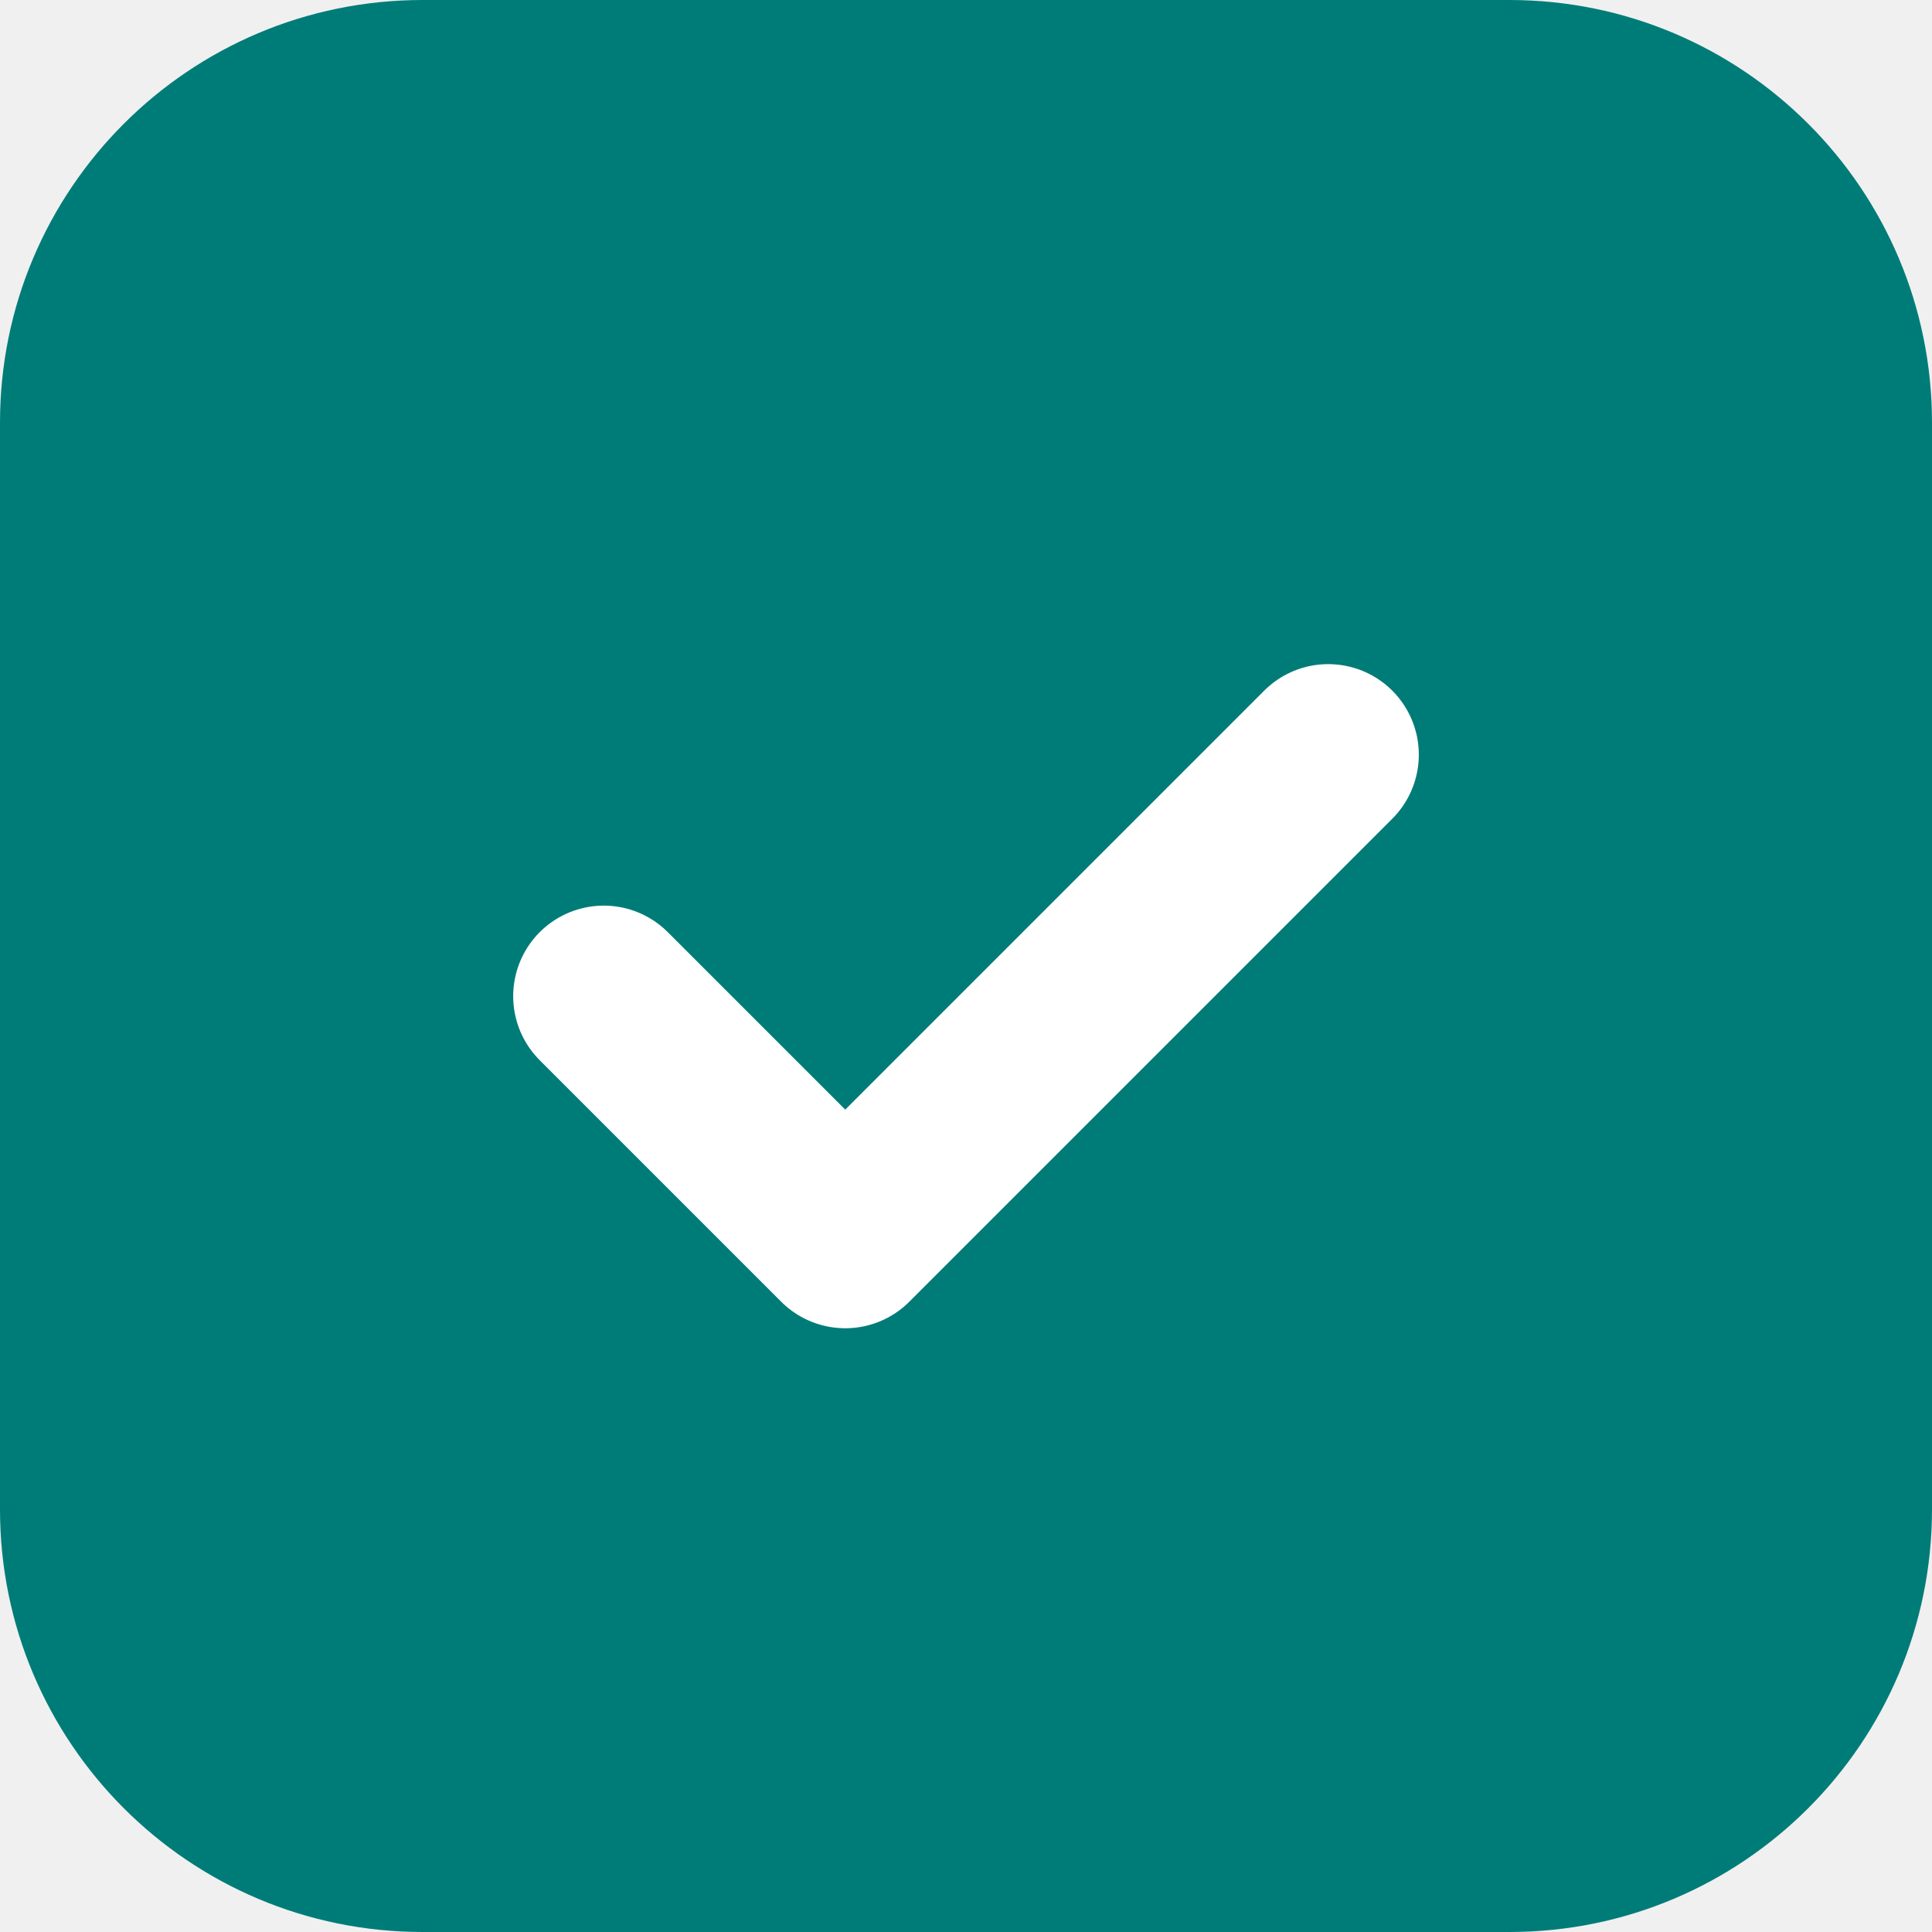
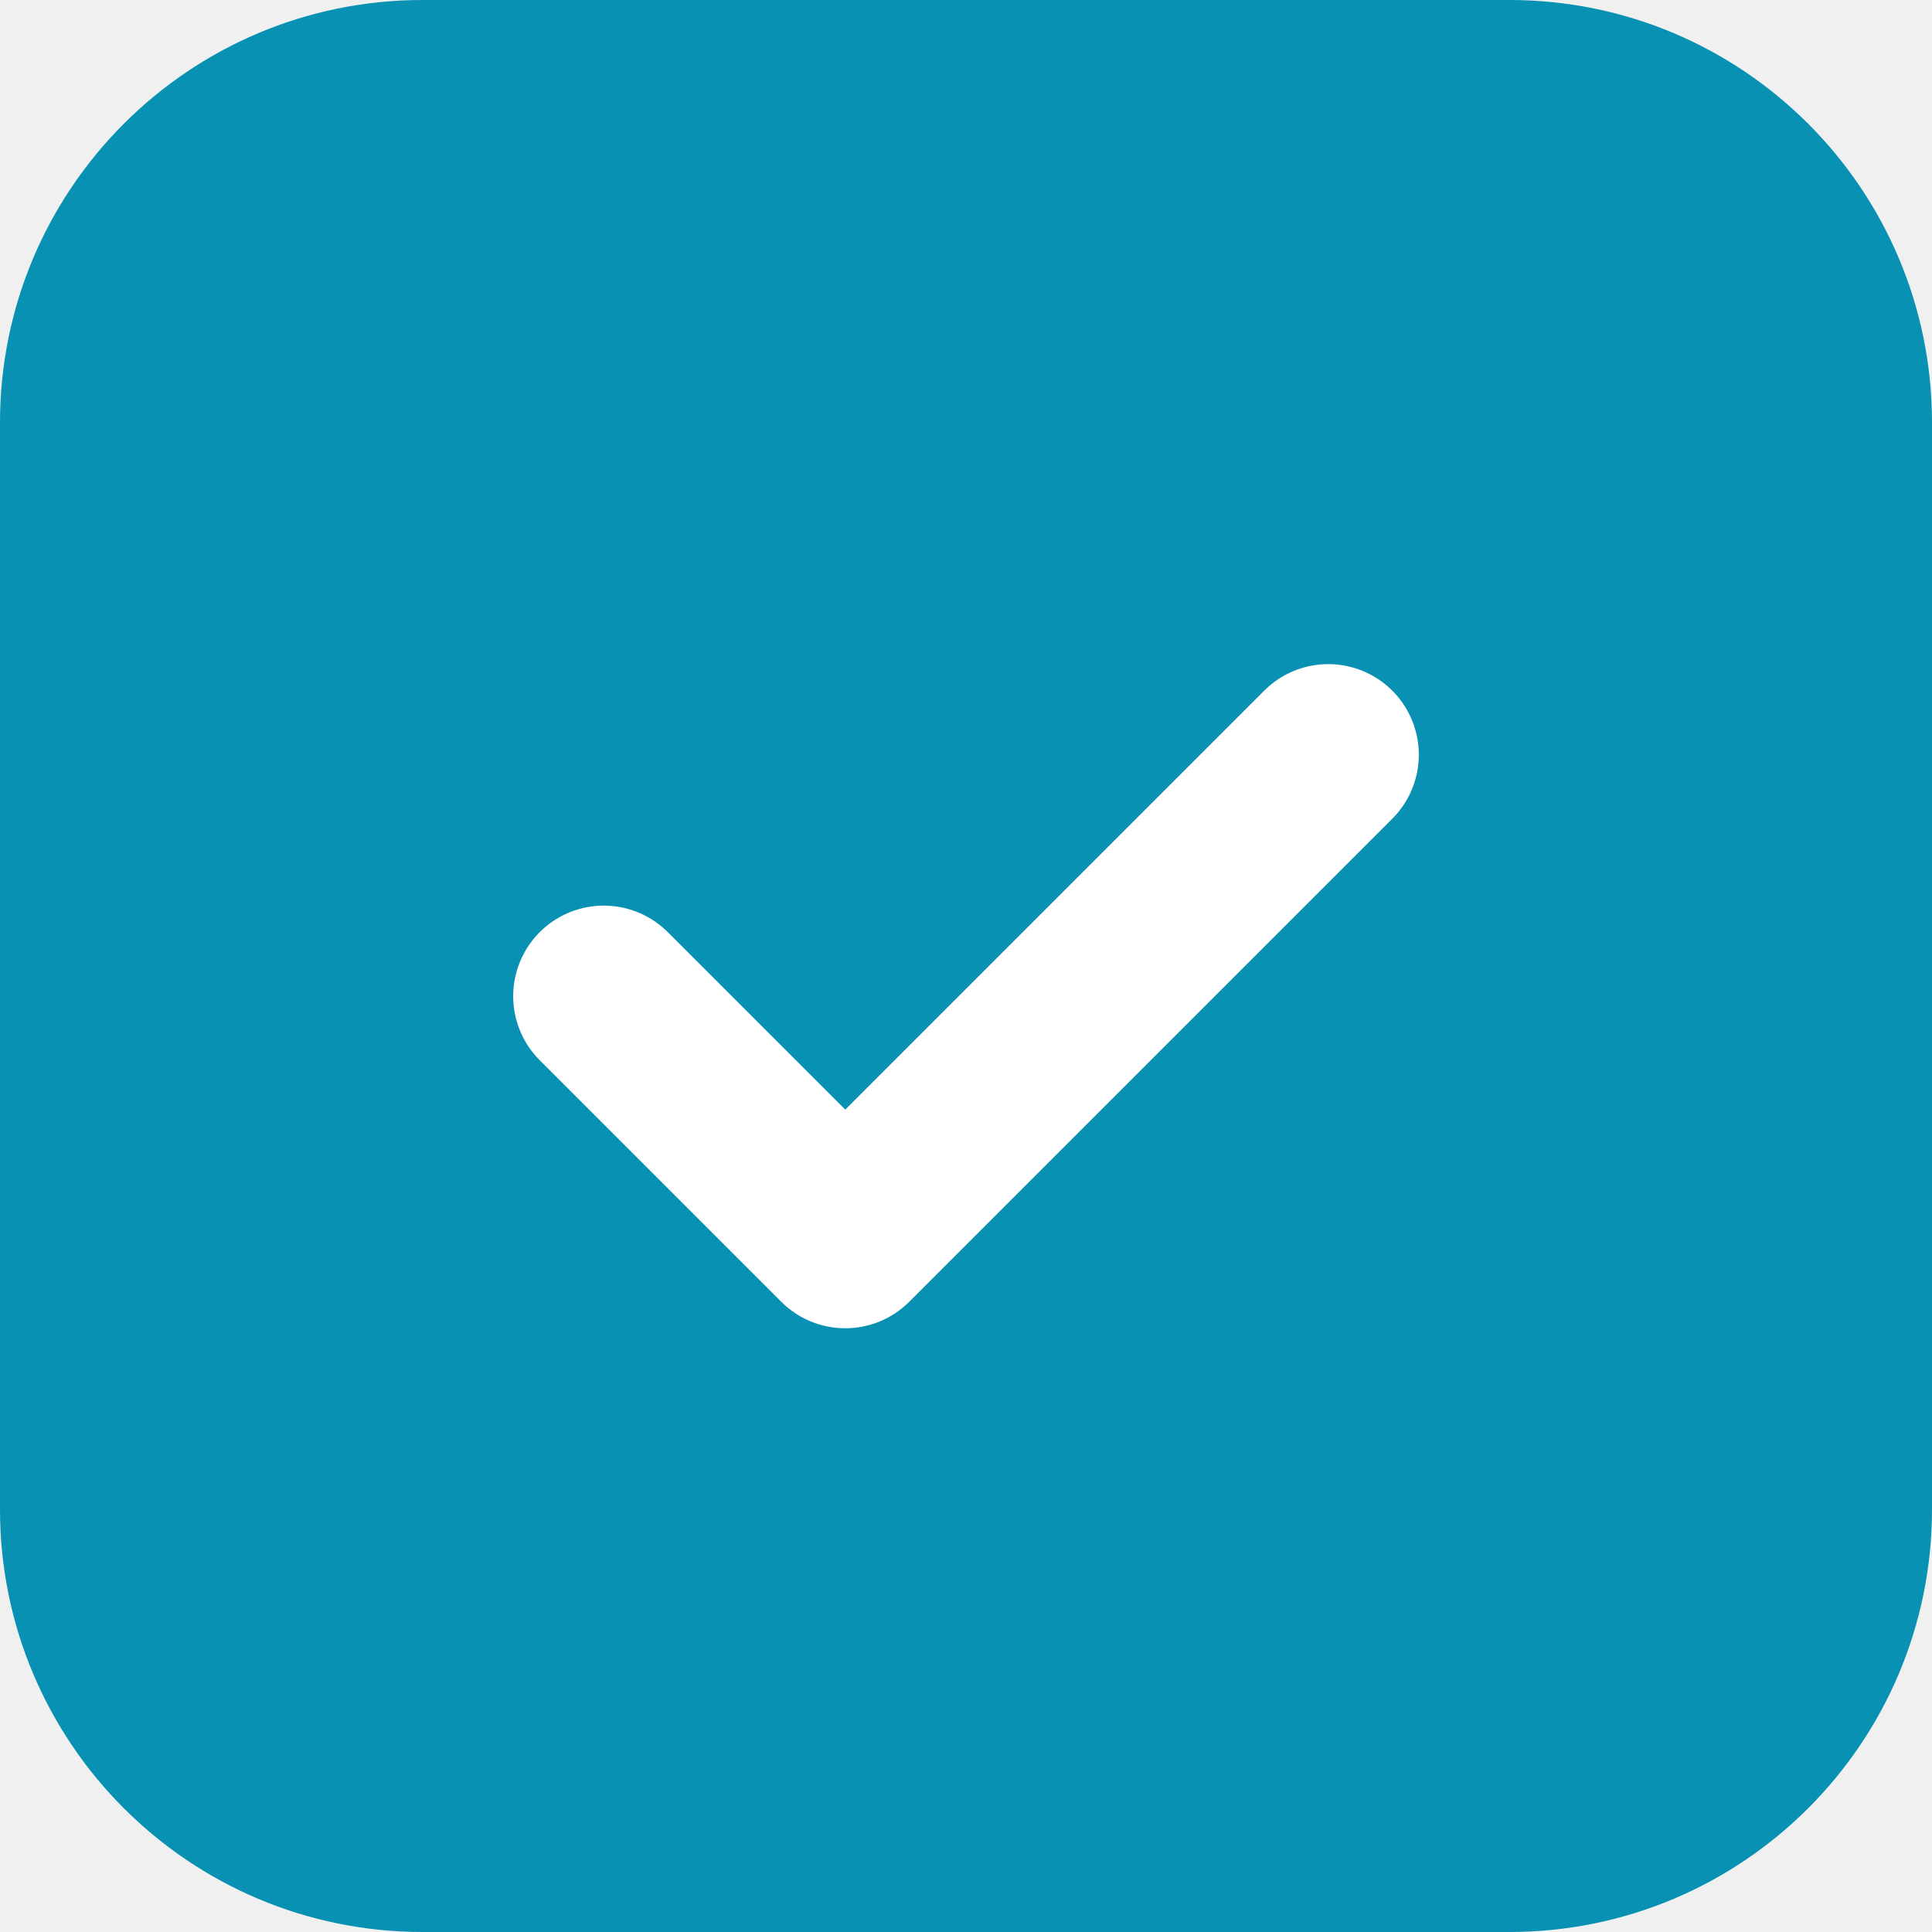
<svg xmlns="http://www.w3.org/2000/svg" viewBox="0 0 32 32" role="img" aria-label="Safepoint">
-   <rect width="32" height="32" rx="7" fill="#007c78" />
+   <rect width="32" height="32" rx="7" fill="#0891b2" />
  <path d="M10 16.5l4 4 8-8" fill="none" stroke="#fff" stroke-width="3" stroke-linecap="round" stroke-linejoin="round" />
</svg>
